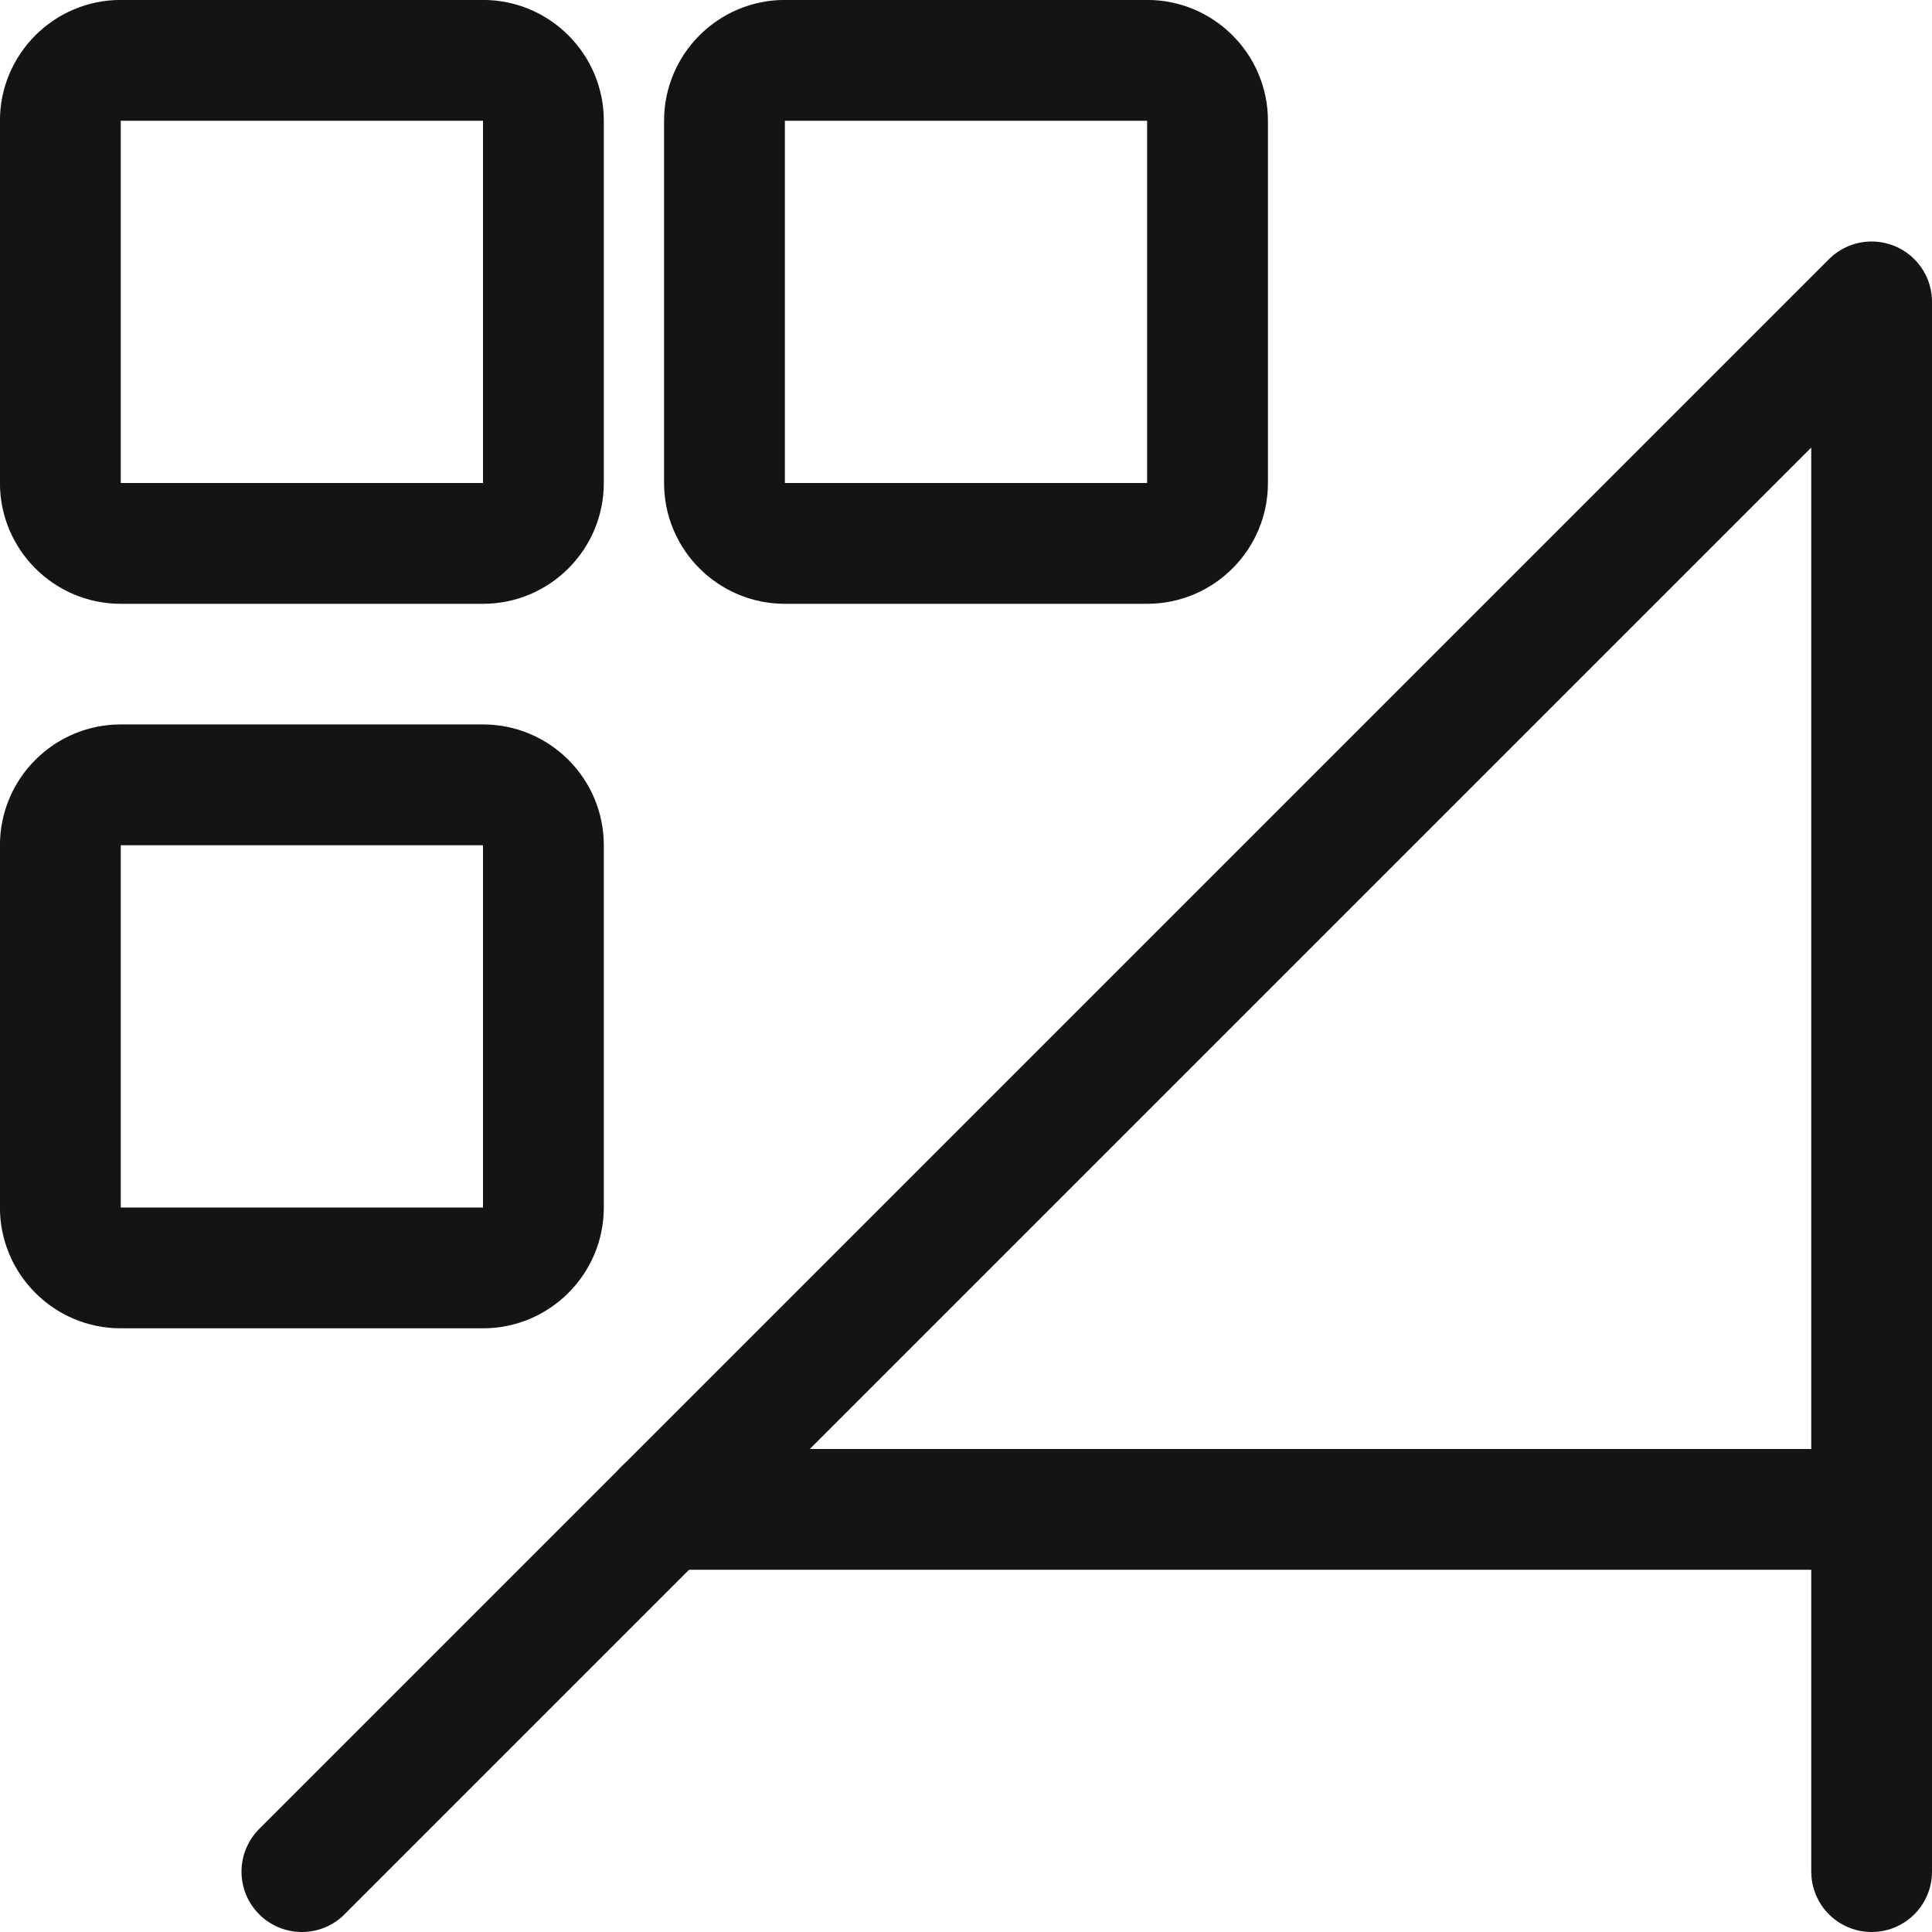
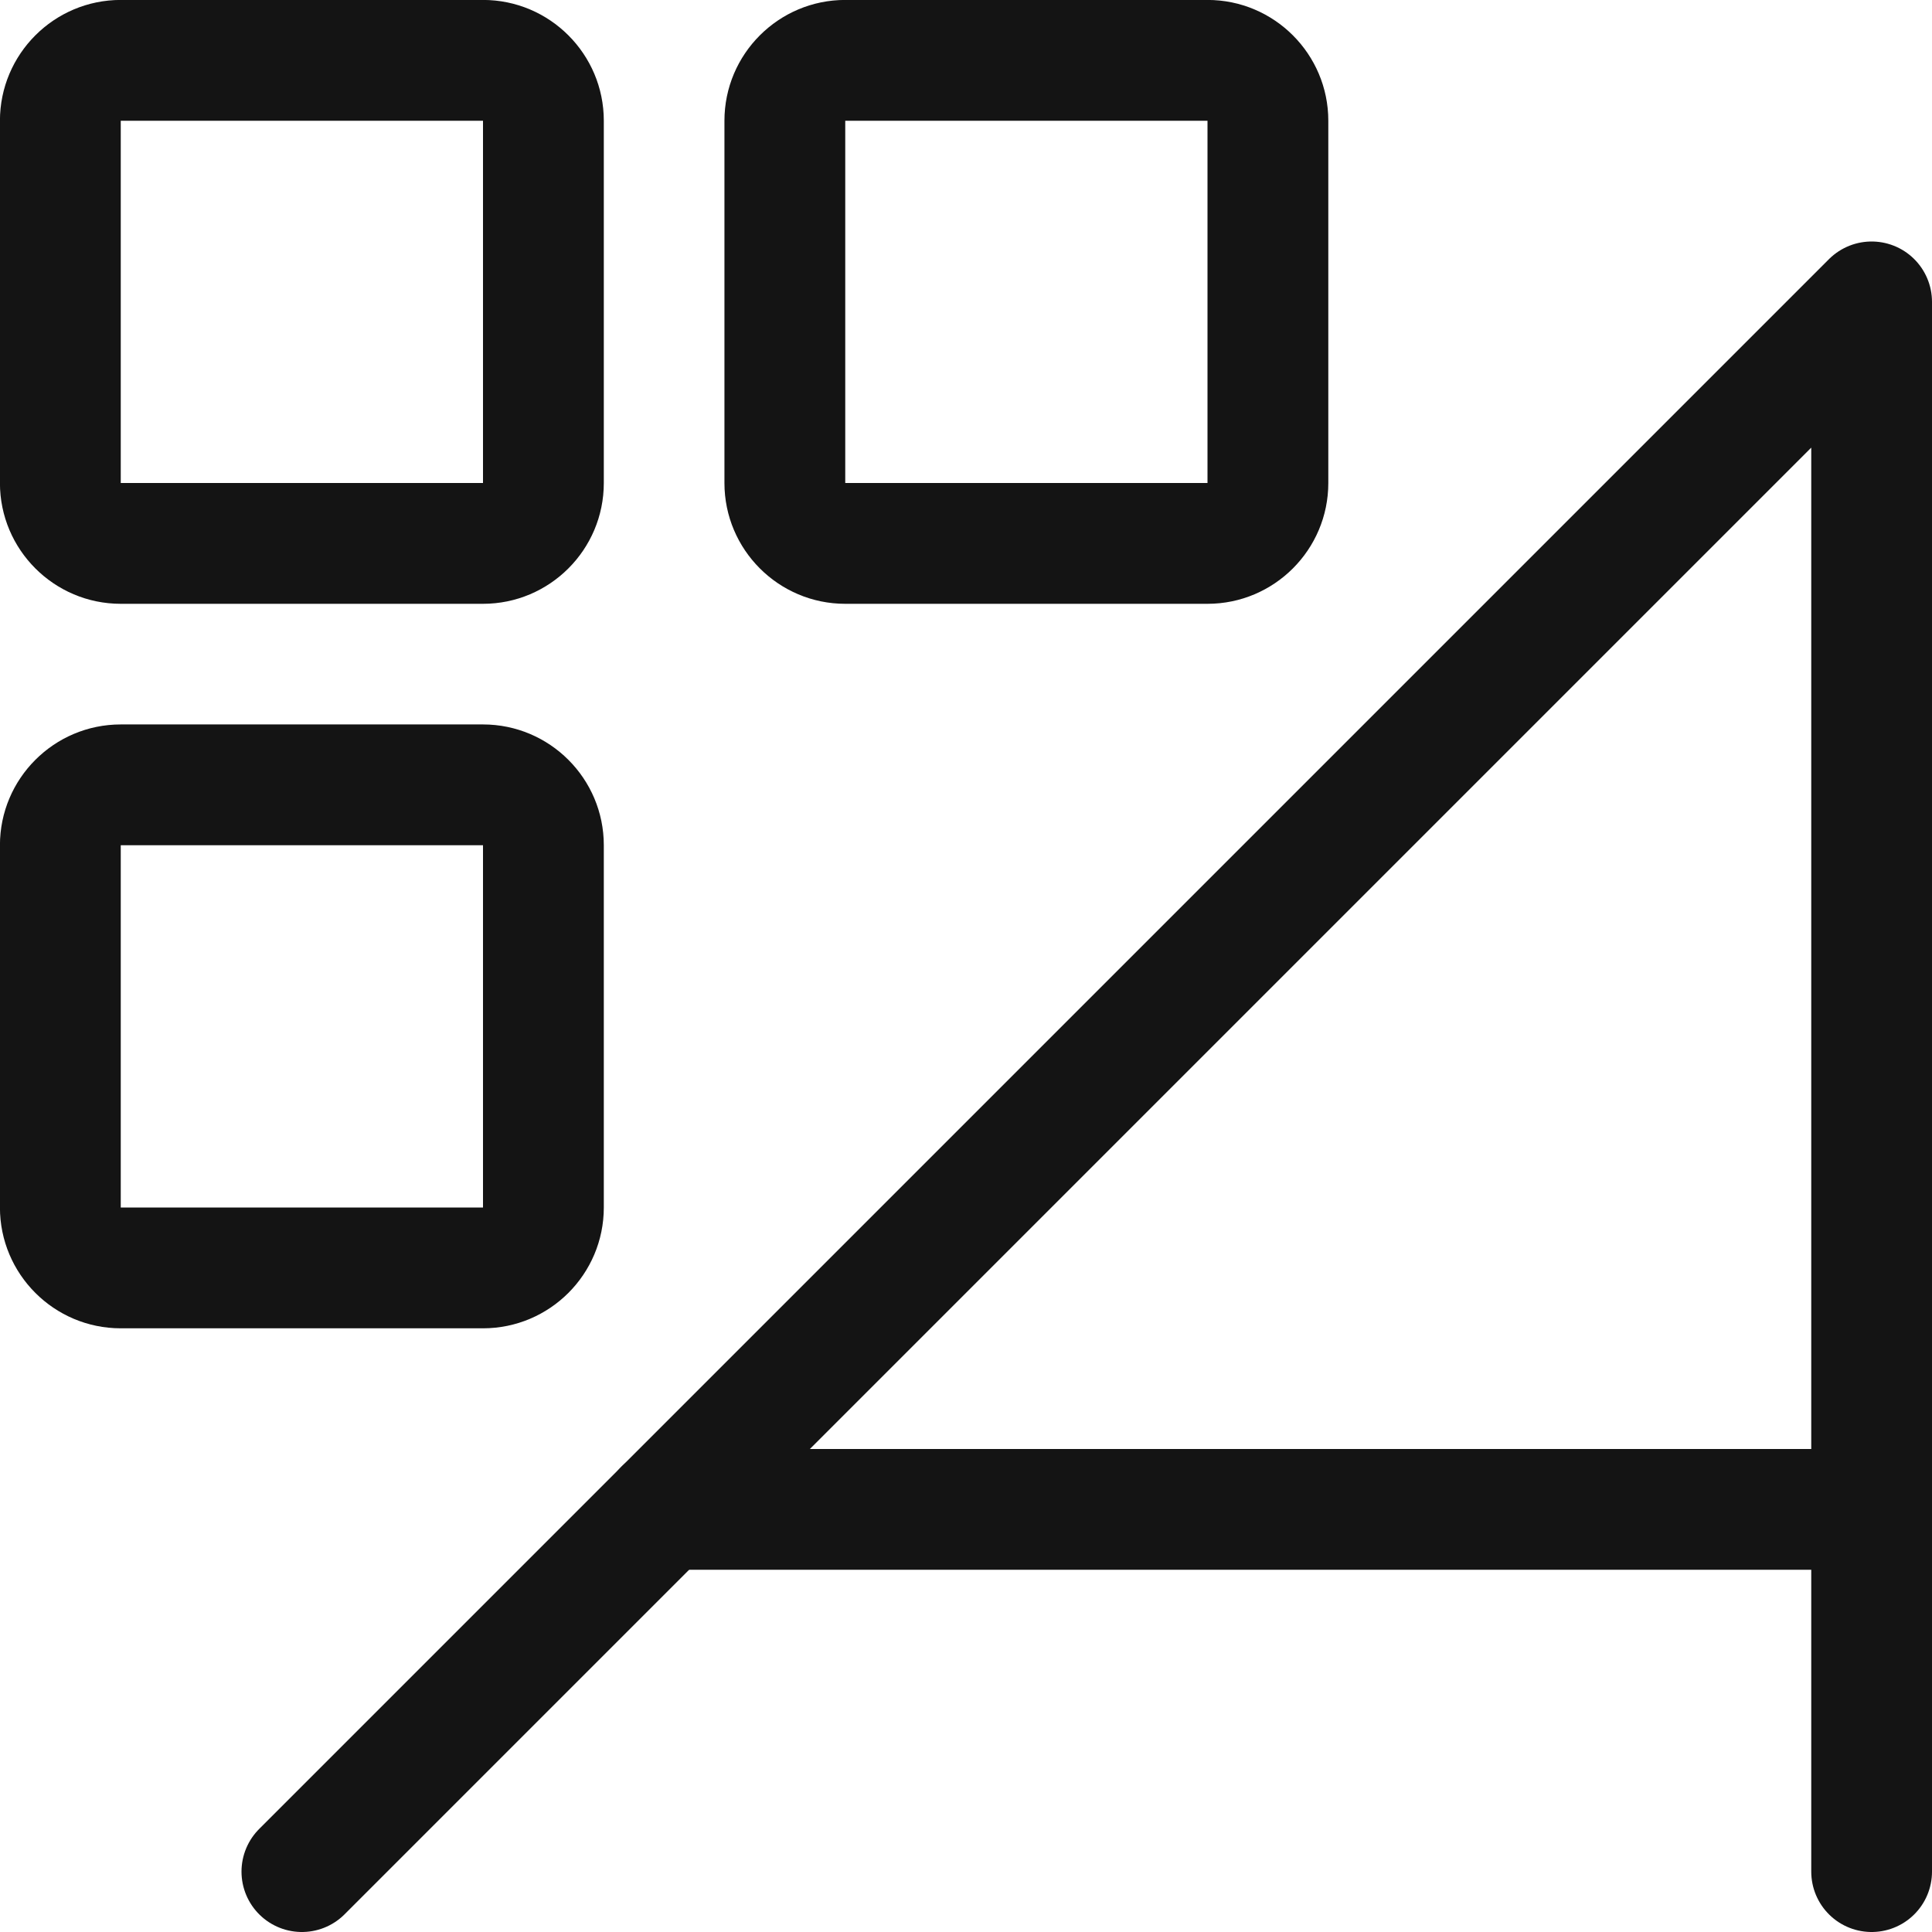
<svg xmlns="http://www.w3.org/2000/svg" width="100%" height="100%" viewBox="0 0 16 16" version="1.1" xml:space="preserve" style="fill-rule:evenodd;clip-rule:evenodd;stroke-linecap:round;stroke-linejoin:round;stroke-miterlimit:1.5;">
  <g transform="matrix(1,0,0,1,0,-126)">
    <g id="glyphlist" transform="matrix(0.666667,0,0,0.666667,0,126)">
      <rect x="0" y="0" width="24" height="24" style="fill:none;" />
      <clipPath id="_clip1">
        <rect x="0" y="0" width="24" height="24" />
      </clipPath>
      <g clip-path="url(#_clip1)">
        <g transform="matrix(1.5,0,0,1.5,0,-189)">
          <path d="M15.5,141.5L15.5,128.5L2.5,141.5" style="fill:none;stroke:rgb(20,20,20);stroke-width:1px;" />
        </g>
        <g transform="matrix(1.5,0,0,1.5,-0.75,-188.25)">
          <path d="M16,138L6,138" style="fill:none;stroke:rgb(20,20,20);stroke-width:1px;" />
        </g>
        <g transform="matrix(2.25,0,0,2.25,-0.75,-284.25)">
          <path d="M3.667,127C3.667,126.632 3.368,126.333 3,126.333L1,126.333C0.632,126.333 0.333,126.632 0.333,127L0.333,129C0.333,129.368 0.632,129.667 1,129.667L3,129.667C3.368,129.667 3.667,129.368 3.667,129L3.667,127ZM3,127L1,127L1,129L3,129L3,127Z" style="fill:rgb(20,20,20);" />
        </g>
-         <g transform="matrix(2.25,0,0,2.25,7.5,-284.25)">
+         <g transform="matrix(2.25,0,0,2.25,8.25,-284.25)">
          <path d="M3.667,127C3.667,126.632 3.368,126.333 3,126.333L1,126.333C0.632,126.333 0.333,126.632 0.333,127L0.333,129C0.333,129.368 0.632,129.667 1,129.667L3,129.667C3.368,129.667 3.667,129.368 3.667,129L3.667,127ZM3,127L1,127L1,129L3,129L3,127Z" style="fill:rgb(20,20,20);" />
        </g>
        <g transform="matrix(2.25,0,0,2.25,-0.75,-275.25)">
          <path d="M3.667,127C3.667,126.632 3.368,126.333 3,126.333L1,126.333C0.632,126.333 0.333,126.632 0.333,127L0.333,129C0.333,129.368 0.632,129.667 1,129.667L3,129.667C3.368,129.667 3.667,129.368 3.667,129L3.667,127ZM3,127L1,127L1,129L3,129L3,127Z" style="fill:rgb(20,20,20);" />
        </g>
      </g>
    </g>
  </g>
</svg>
